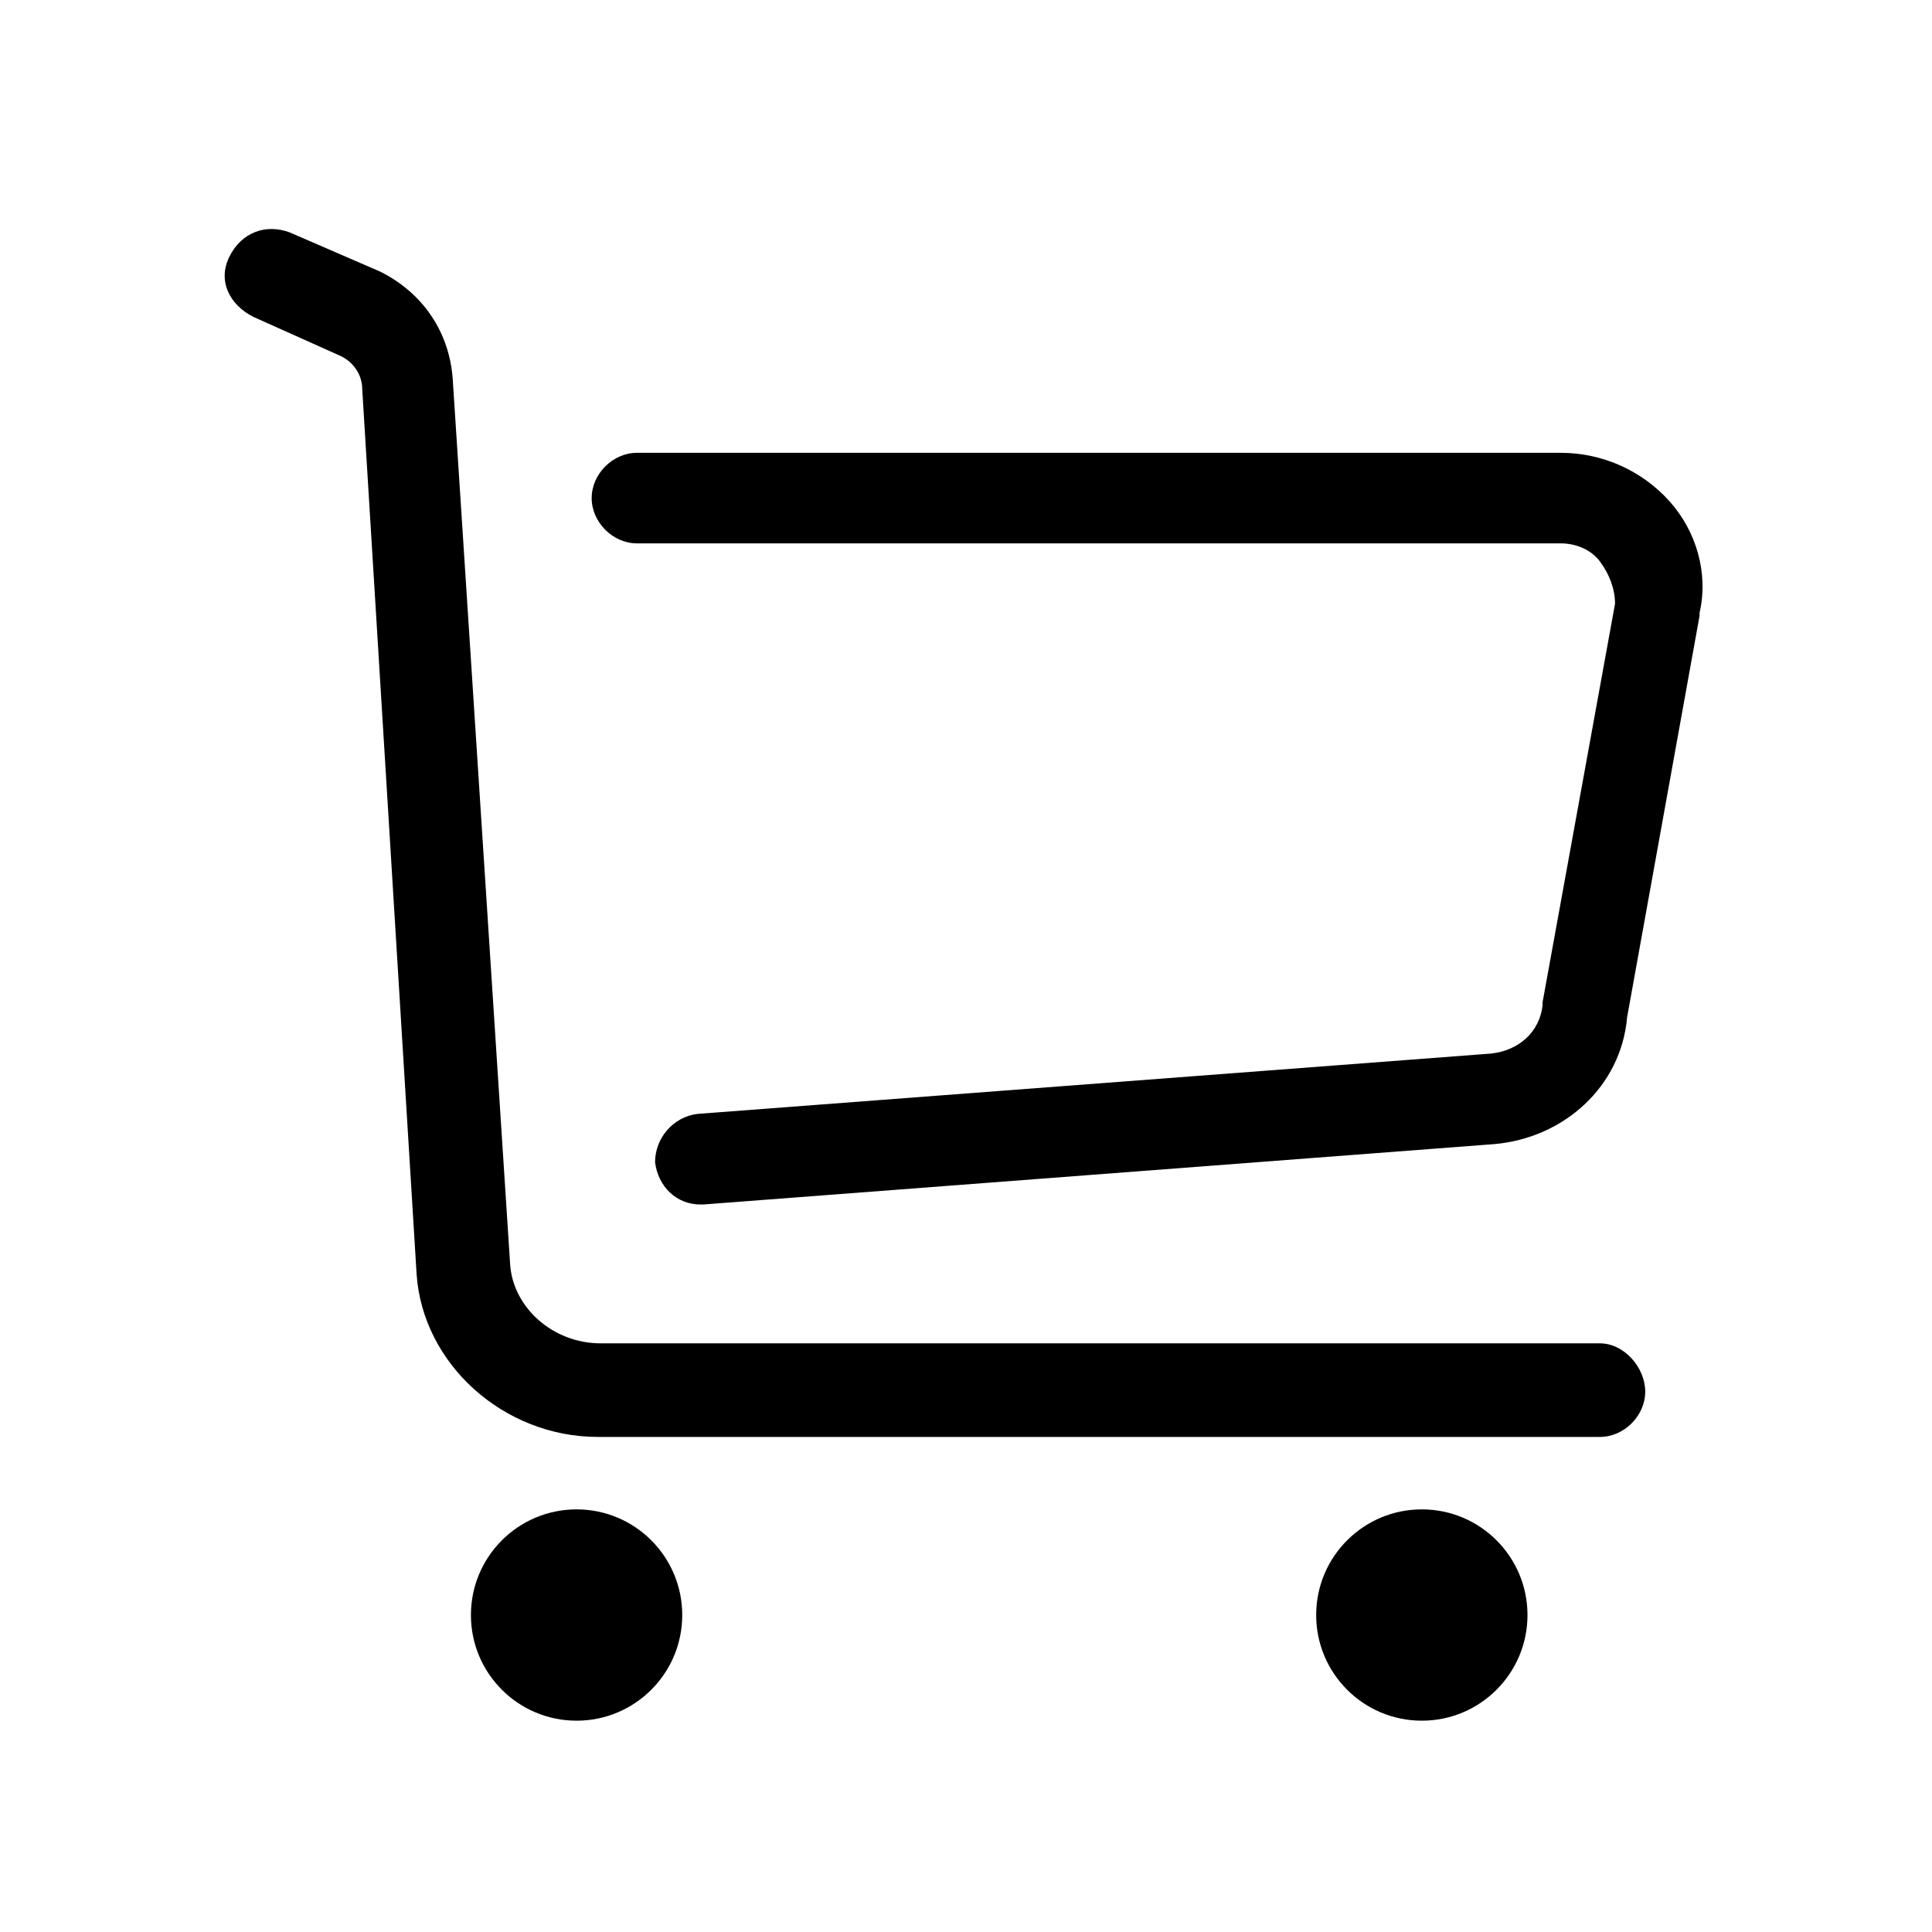
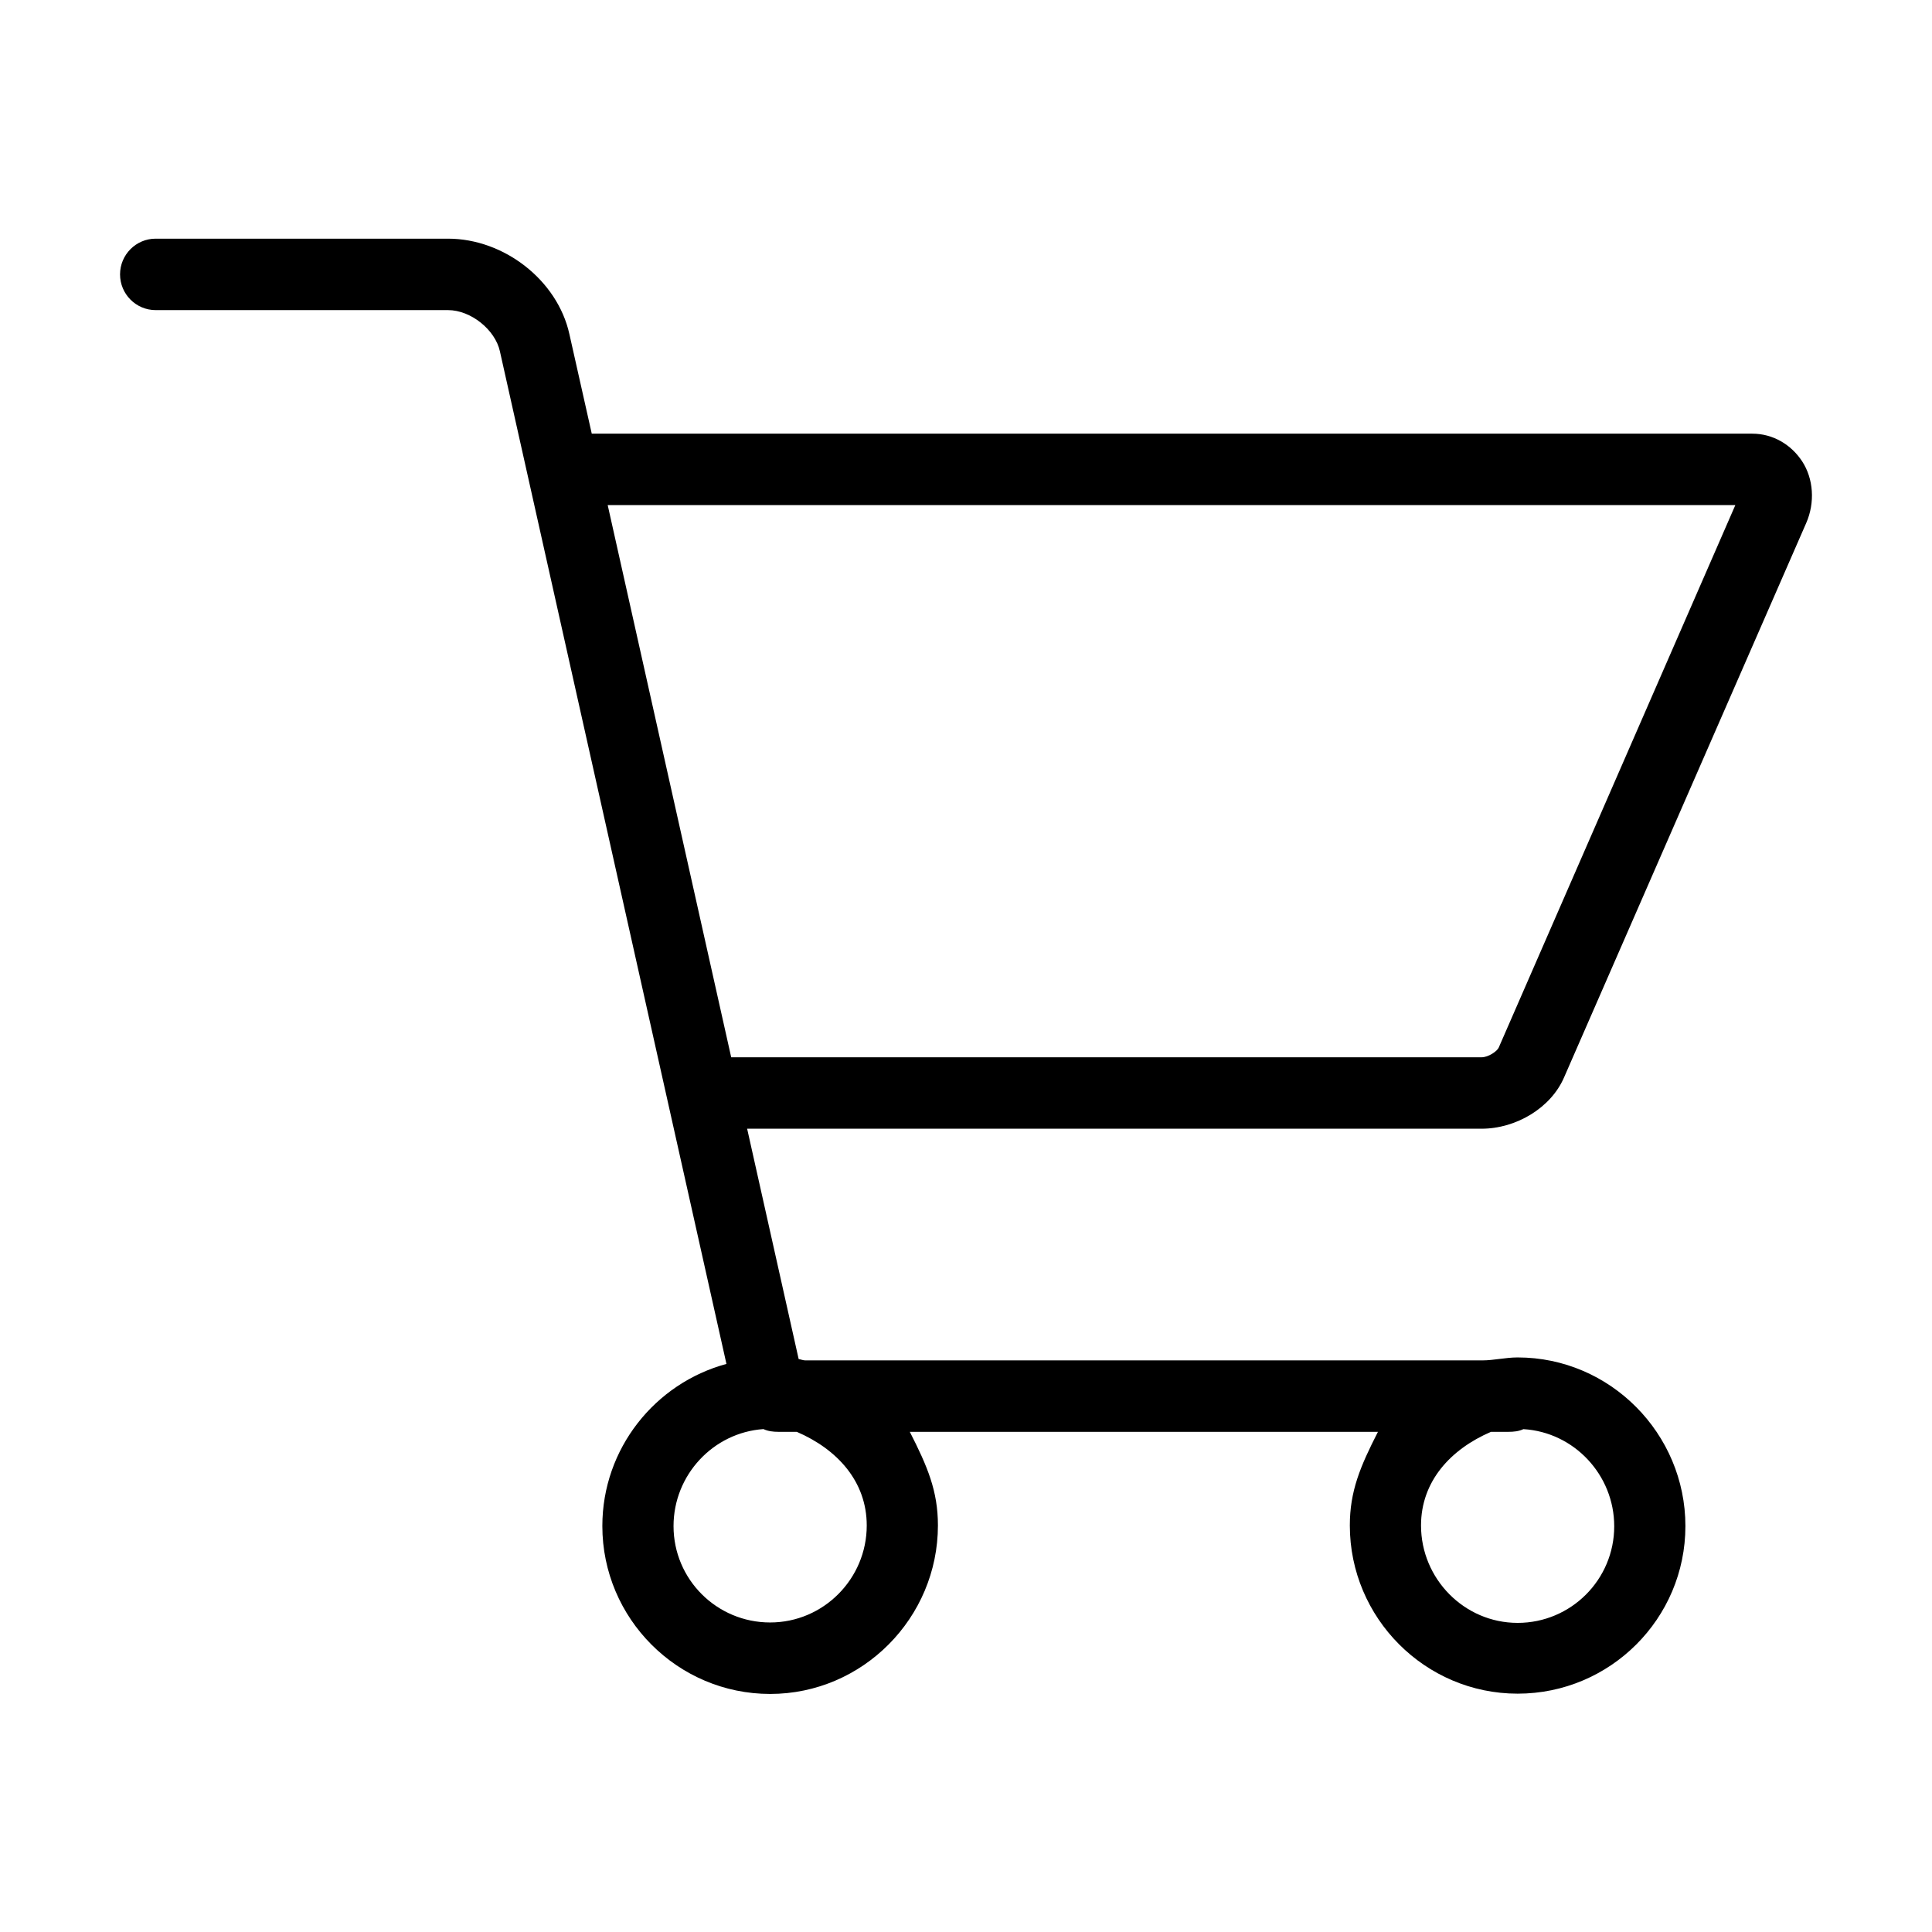
- <svg xmlns="http://www.w3.org/2000/svg" t="1636709967693" class="icon" viewBox="0 0 1024 1024" version="1.1" p-id="16635" width="200" height="200">
+ <svg xmlns="http://www.w3.org/2000/svg" t="1648327423237" class="icon" viewBox="0 0 1024 1024" version="1.1" p-id="5649" width="200" height="200">
  <defs>
-     <style type="text/css" />
+     <style type="text/css">@font-face { font-family: feedback-iconfont; src: url("//at.alicdn.com/t/font_1031158_u69w8yhxdu.woff2?t=1630033759944") format("woff2"), url("//at.alicdn.com/t/font_1031158_u69w8yhxdu.woff?t=1630033759944") format("woff"), url("//at.alicdn.com/t/font_1031158_u69w8yhxdu.ttf?t=1630033759944") format("truetype"); }
+ </style>
  </defs>
-   <path d="M848 712H318.4c-25.6 0-46.4-19.2-48-41.6L240 201.6c-1.6-25.6-16-46.4-38.4-57.6l-48-20.8c-12.8-4.8-25.6 0-32 12.8s0 25.6 12.8 32l46.4 20.8c6.4 3.2 11.2 9.6 11.2 17.6l28.8 468.8c3.2 48 46.4 86.4 96 86.4H848c12.8 0 24-11.2 24-24s-11.2-25.6-24-25.6z" p-id="16636" />
-   <path d="M884.8 265.6c-14.4-16-35.2-25.6-57.6-25.6H337.6c-12.8 0-24 11.2-24 24s11.2 24 24 24h489.6c8 0 16 3.2 20.8 9.6 4.8 6.4 8 14.4 8 22.4l-38.4 211.2v1.6c-1.6 14.4-12.8 24-27.2 25.6l-420.8 32c-12.8 1.6-22.4 12.8-22.4 25.6 1.6 12.8 11.2 22.4 24 22.4h1.6l419.2-32c36.8-3.2 67.2-30.4 70.4-67.2l38.4-212.8v-1.6c4.8-20.8-1.6-43.2-16-59.2z" p-id="16637" />
-   <path d="M305.6 856m-56 0a56 56 0 1 0 112 0 56 56 0 1 0-112 0Z" p-id="16638" />
-   <path d="M753.6 856m-56 0a56 56 0 1 0 112 0 56 56 0 1 0-112 0Z" p-id="16639" />
+   <path d="M395.996 598.242l389.259 0c18.341 0 36.718-11.056 43.683-27.085L957.368 277.125c4.68-10.75 3.851-23.383-2.201-32.622-5.822-8.871-15.457-14.65-26.438-14.65L313.645 229.853l-11.873-52.837c-6.31-28.437-34.563-50.517-64.317-50.517L82.493 126.499c-10.418 0-18.866 8.513-18.866 18.931s8.447 18.931 18.866 18.931l154.961 0c12.142 0 24.982 10.464 27.488 21.768l120.088 536.779c-37.825 10.229-65.775 44.896-65.775 85.911 0 49.037 39.896 89.004 88.932 89.004s88.932-40.298 88.932-89.335c0-18.178-5.504-31.167-14.902-49.586l248.122 0c-9.398 18.42-14.902 31.444-14.902 49.622 0 49.037 39.896 89.151 88.932 89.151s88.932-39.786 88.932-88.823c0-49.038-39.896-89.382-88.932-89.382-6.418 0-12.666 1.569-18.702 1.569L426.891 721.04c-1.182 0-2.388-0.511-3.587-0.717L395.996 598.242zM919.766 267.714 794.347 555.256c-0.82 1.879-5.407 5.125-9.092 5.125L387.55 560.381l-65.458-292.666L919.766 267.715zM459.39 808.523c0 28.277-22.924 51.419-51.201 51.419-28.277 0-51.201-22.814-51.201-51.091 0-27.082 21.042-49.579 47.66-51.406 2.435 1.147 5.127 1.455 7.997 1.455l9.66 0C443.709 768.111 459.39 785.149 459.39 808.523zM855.572 808.961c0 28.277-22.924 51.2-51.201 51.2s-51.201-23.361-51.201-51.638c0-23.374 15.681-40.412 37.084-49.622l9.141 0c2.889 0 5.594-0.263 8.042-1.424C834.279 759.072 855.572 781.72 855.572 808.961z" p-id="5650" />
</svg>
